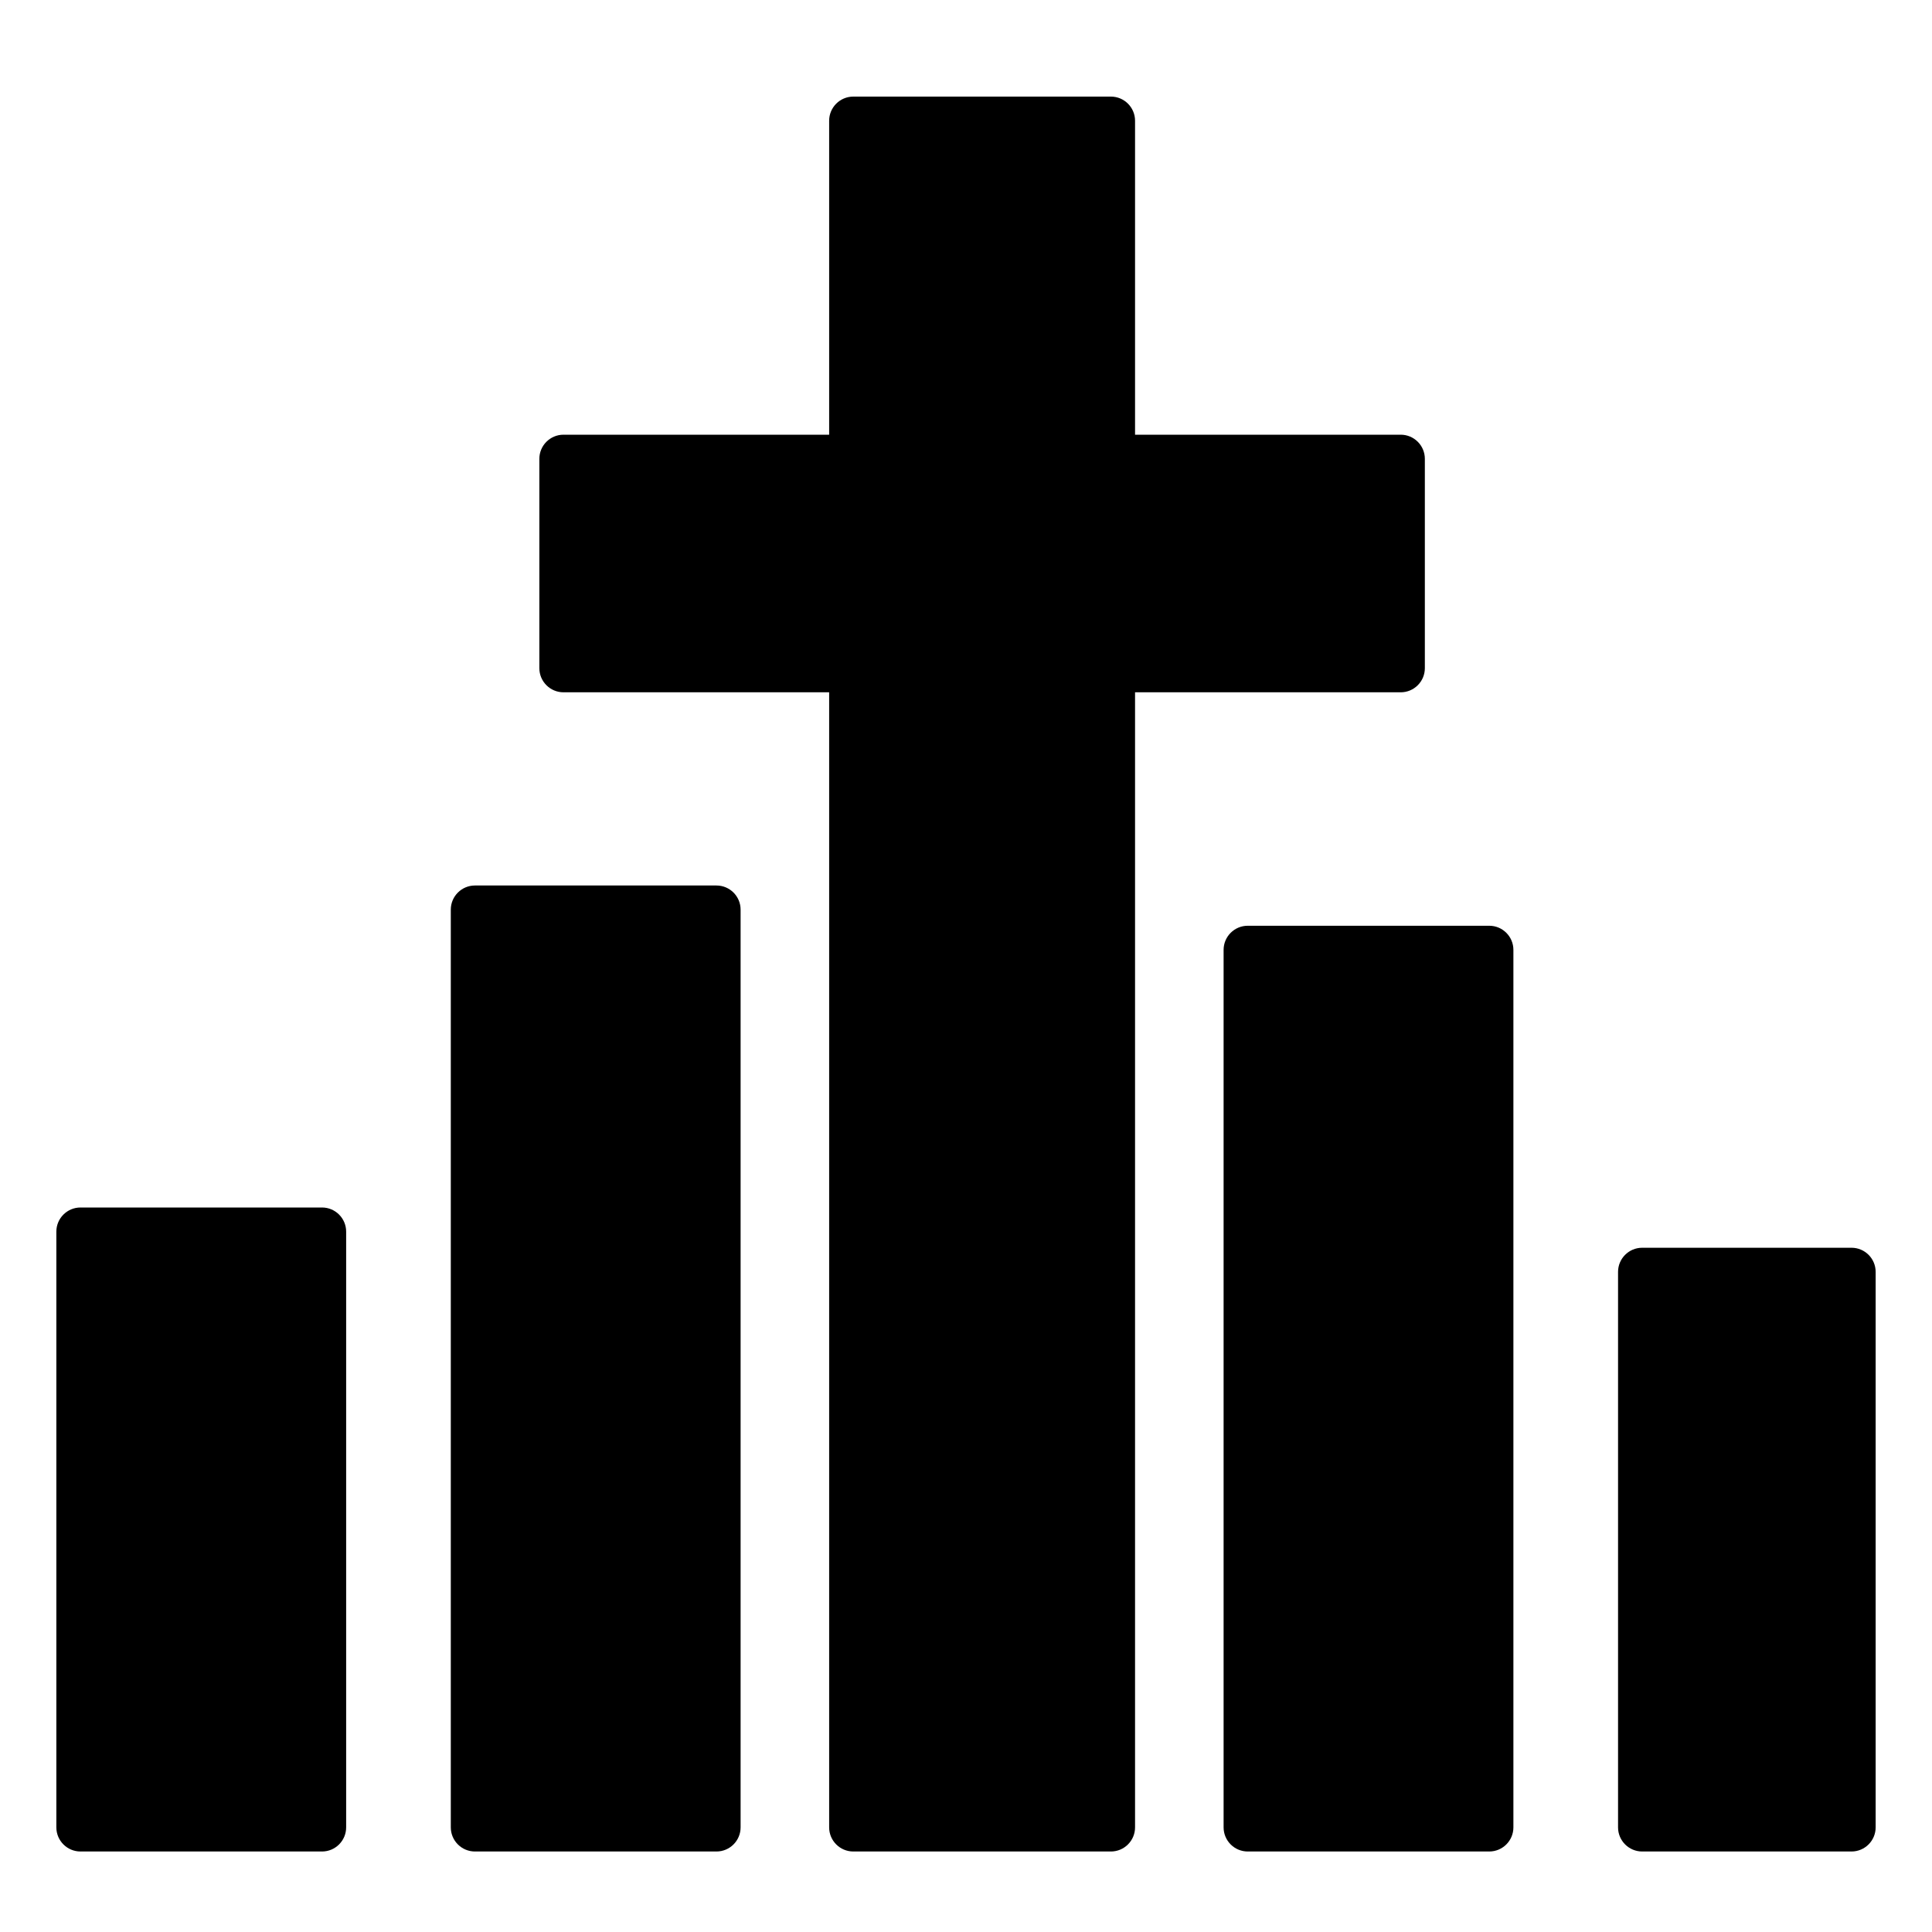
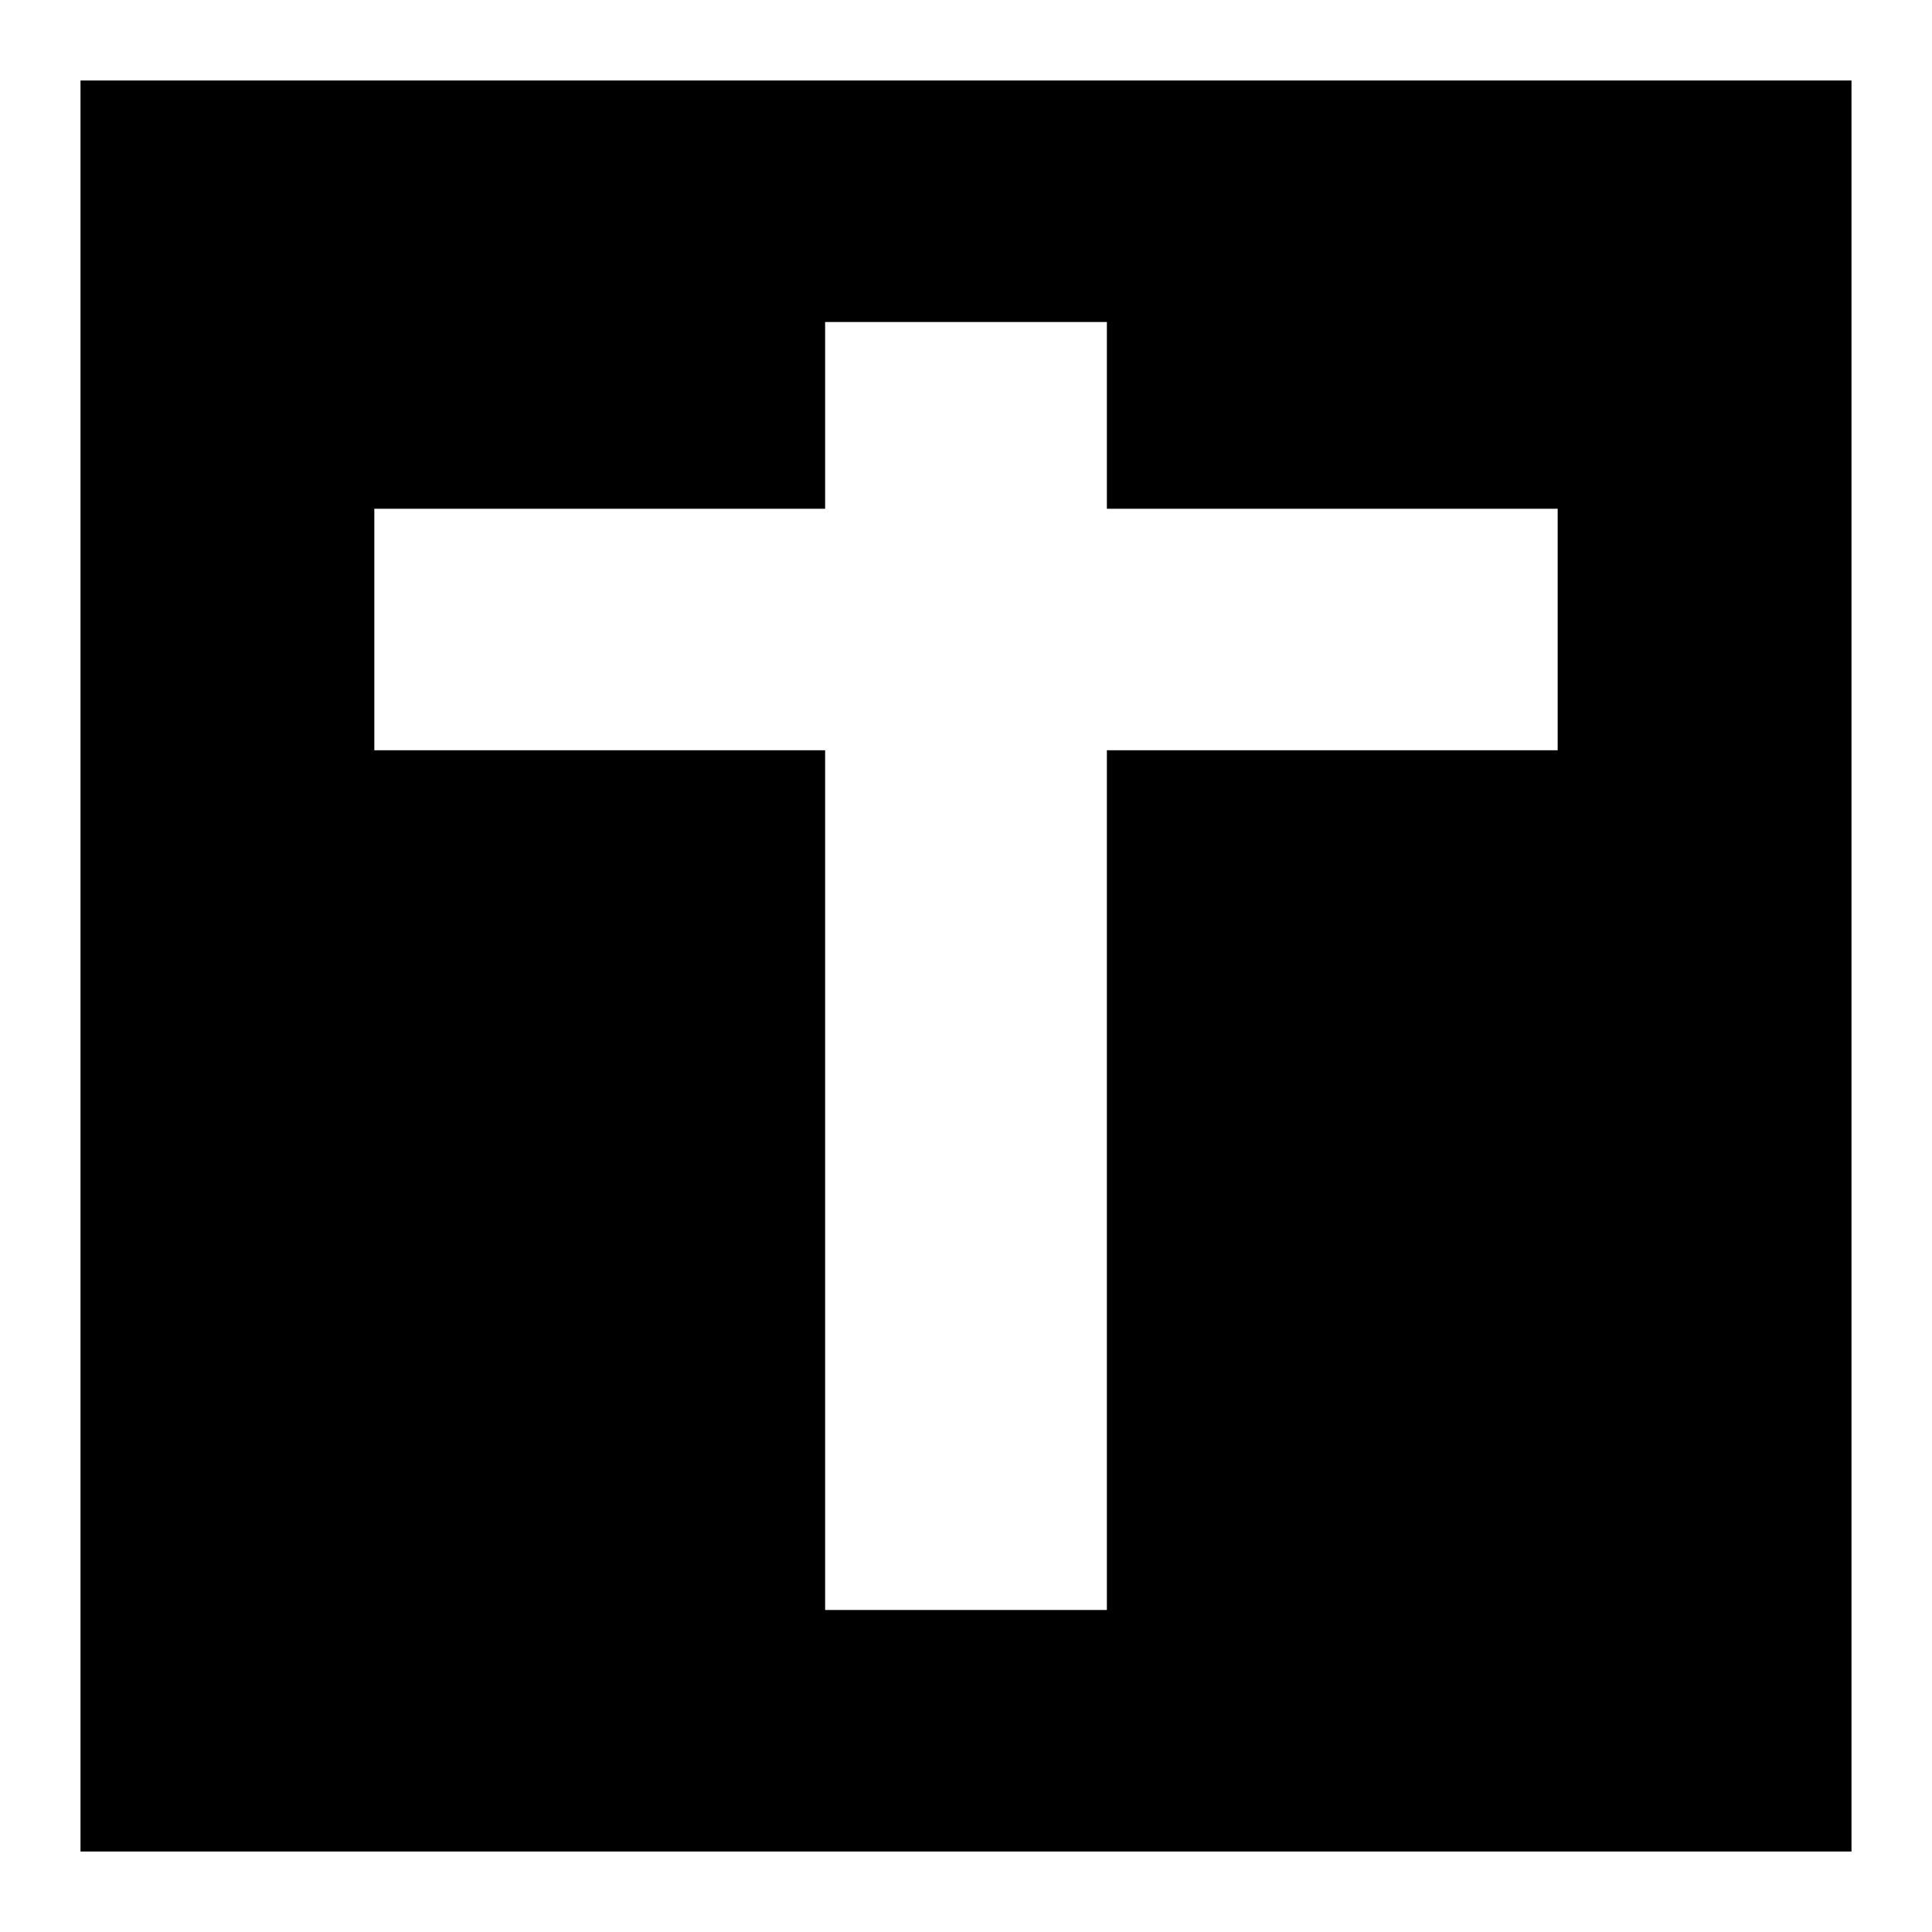
<svg xmlns="http://www.w3.org/2000/svg" viewBox="0 0 24 24" fill="currentColor" role="img" aria-label="Catholic Leaders in Action">
-   <rect x="0.7" y="15" width="3.6" height="8" rx=".3" />
-   <rect x="5.6" y="11" width="3.6" height="12" rx=".3" />
-   <rect x="10.3" y="1.2" width="3.8" height="21.8" rx=".3" />
-   <rect x="6.7" y="5.4" width="11" height="3.2" rx=".3" />
-   <rect x="15.2" y="11.5" width="3.6" height="11.5" rx=".3" />
-   <rect x="20.1" y="15.5" width="3.2" height="7.5" rx=".3" />
+   <path fill-rule="evenodd" d="M1 1h22v22H1zm9.25 3h3.5v2.32h5.6v3h-5.6V20h-3.5V9.32h-5.6v-3h5.6z" />
</svg>
